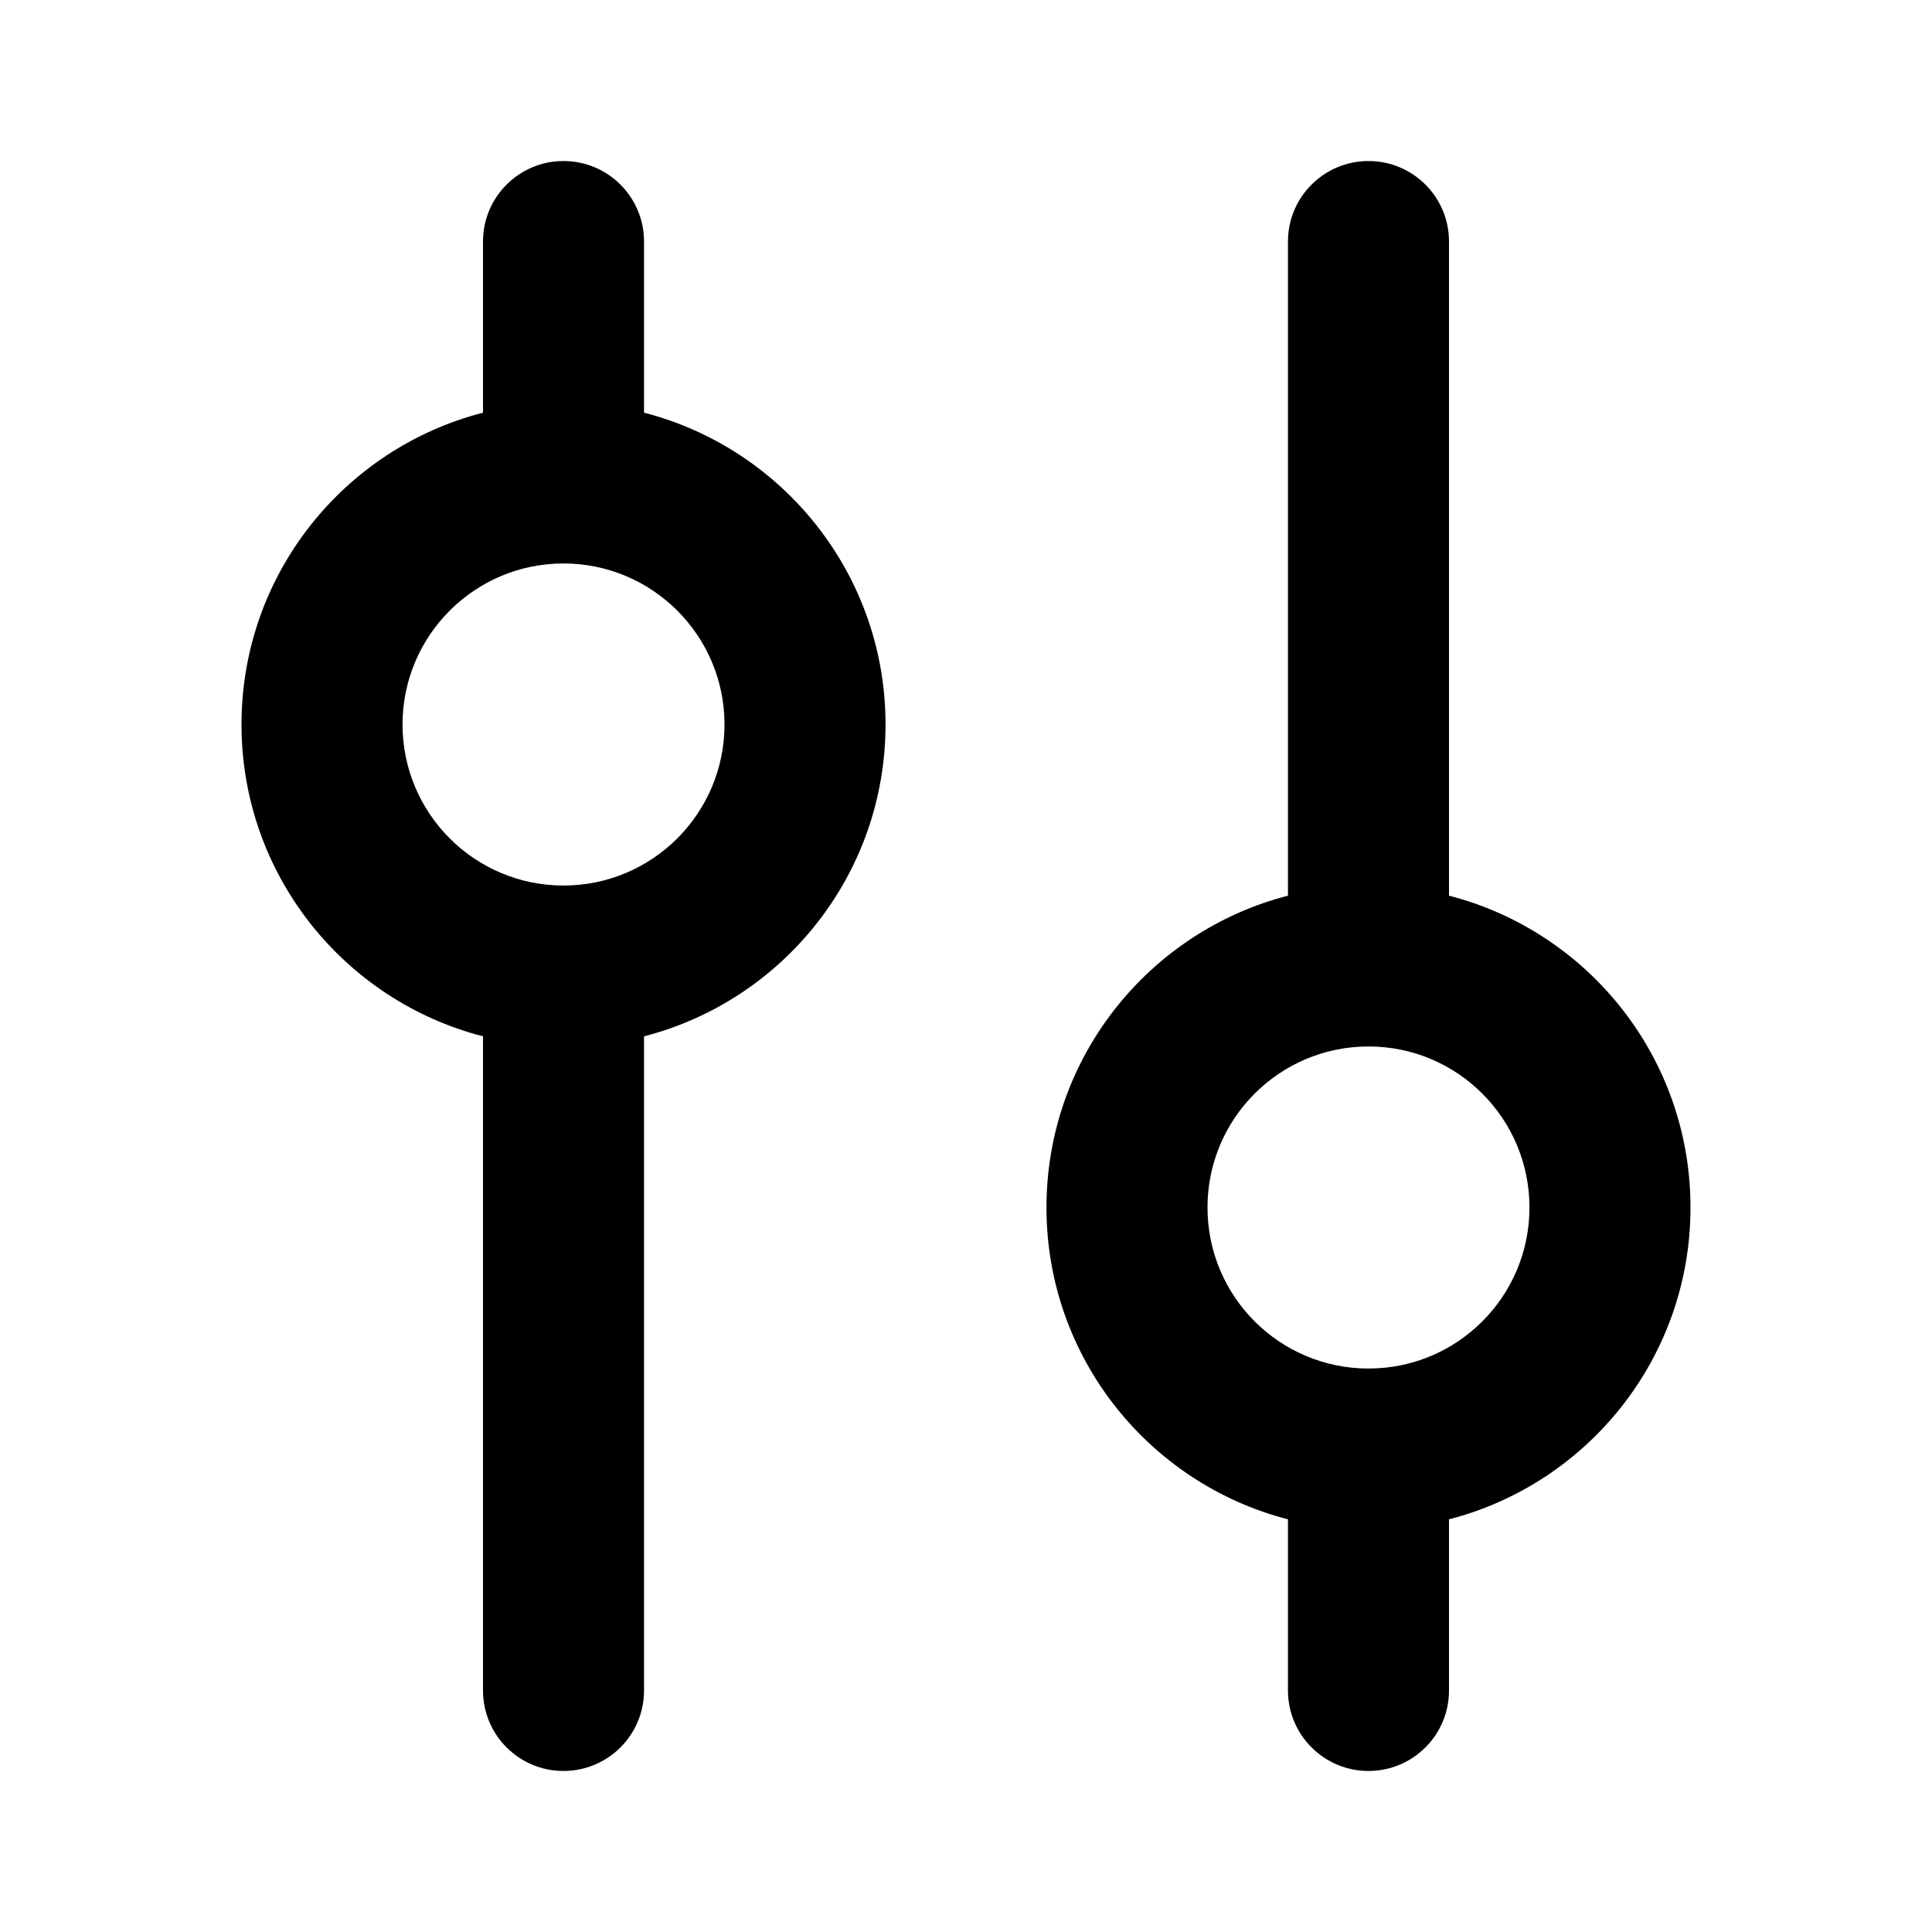
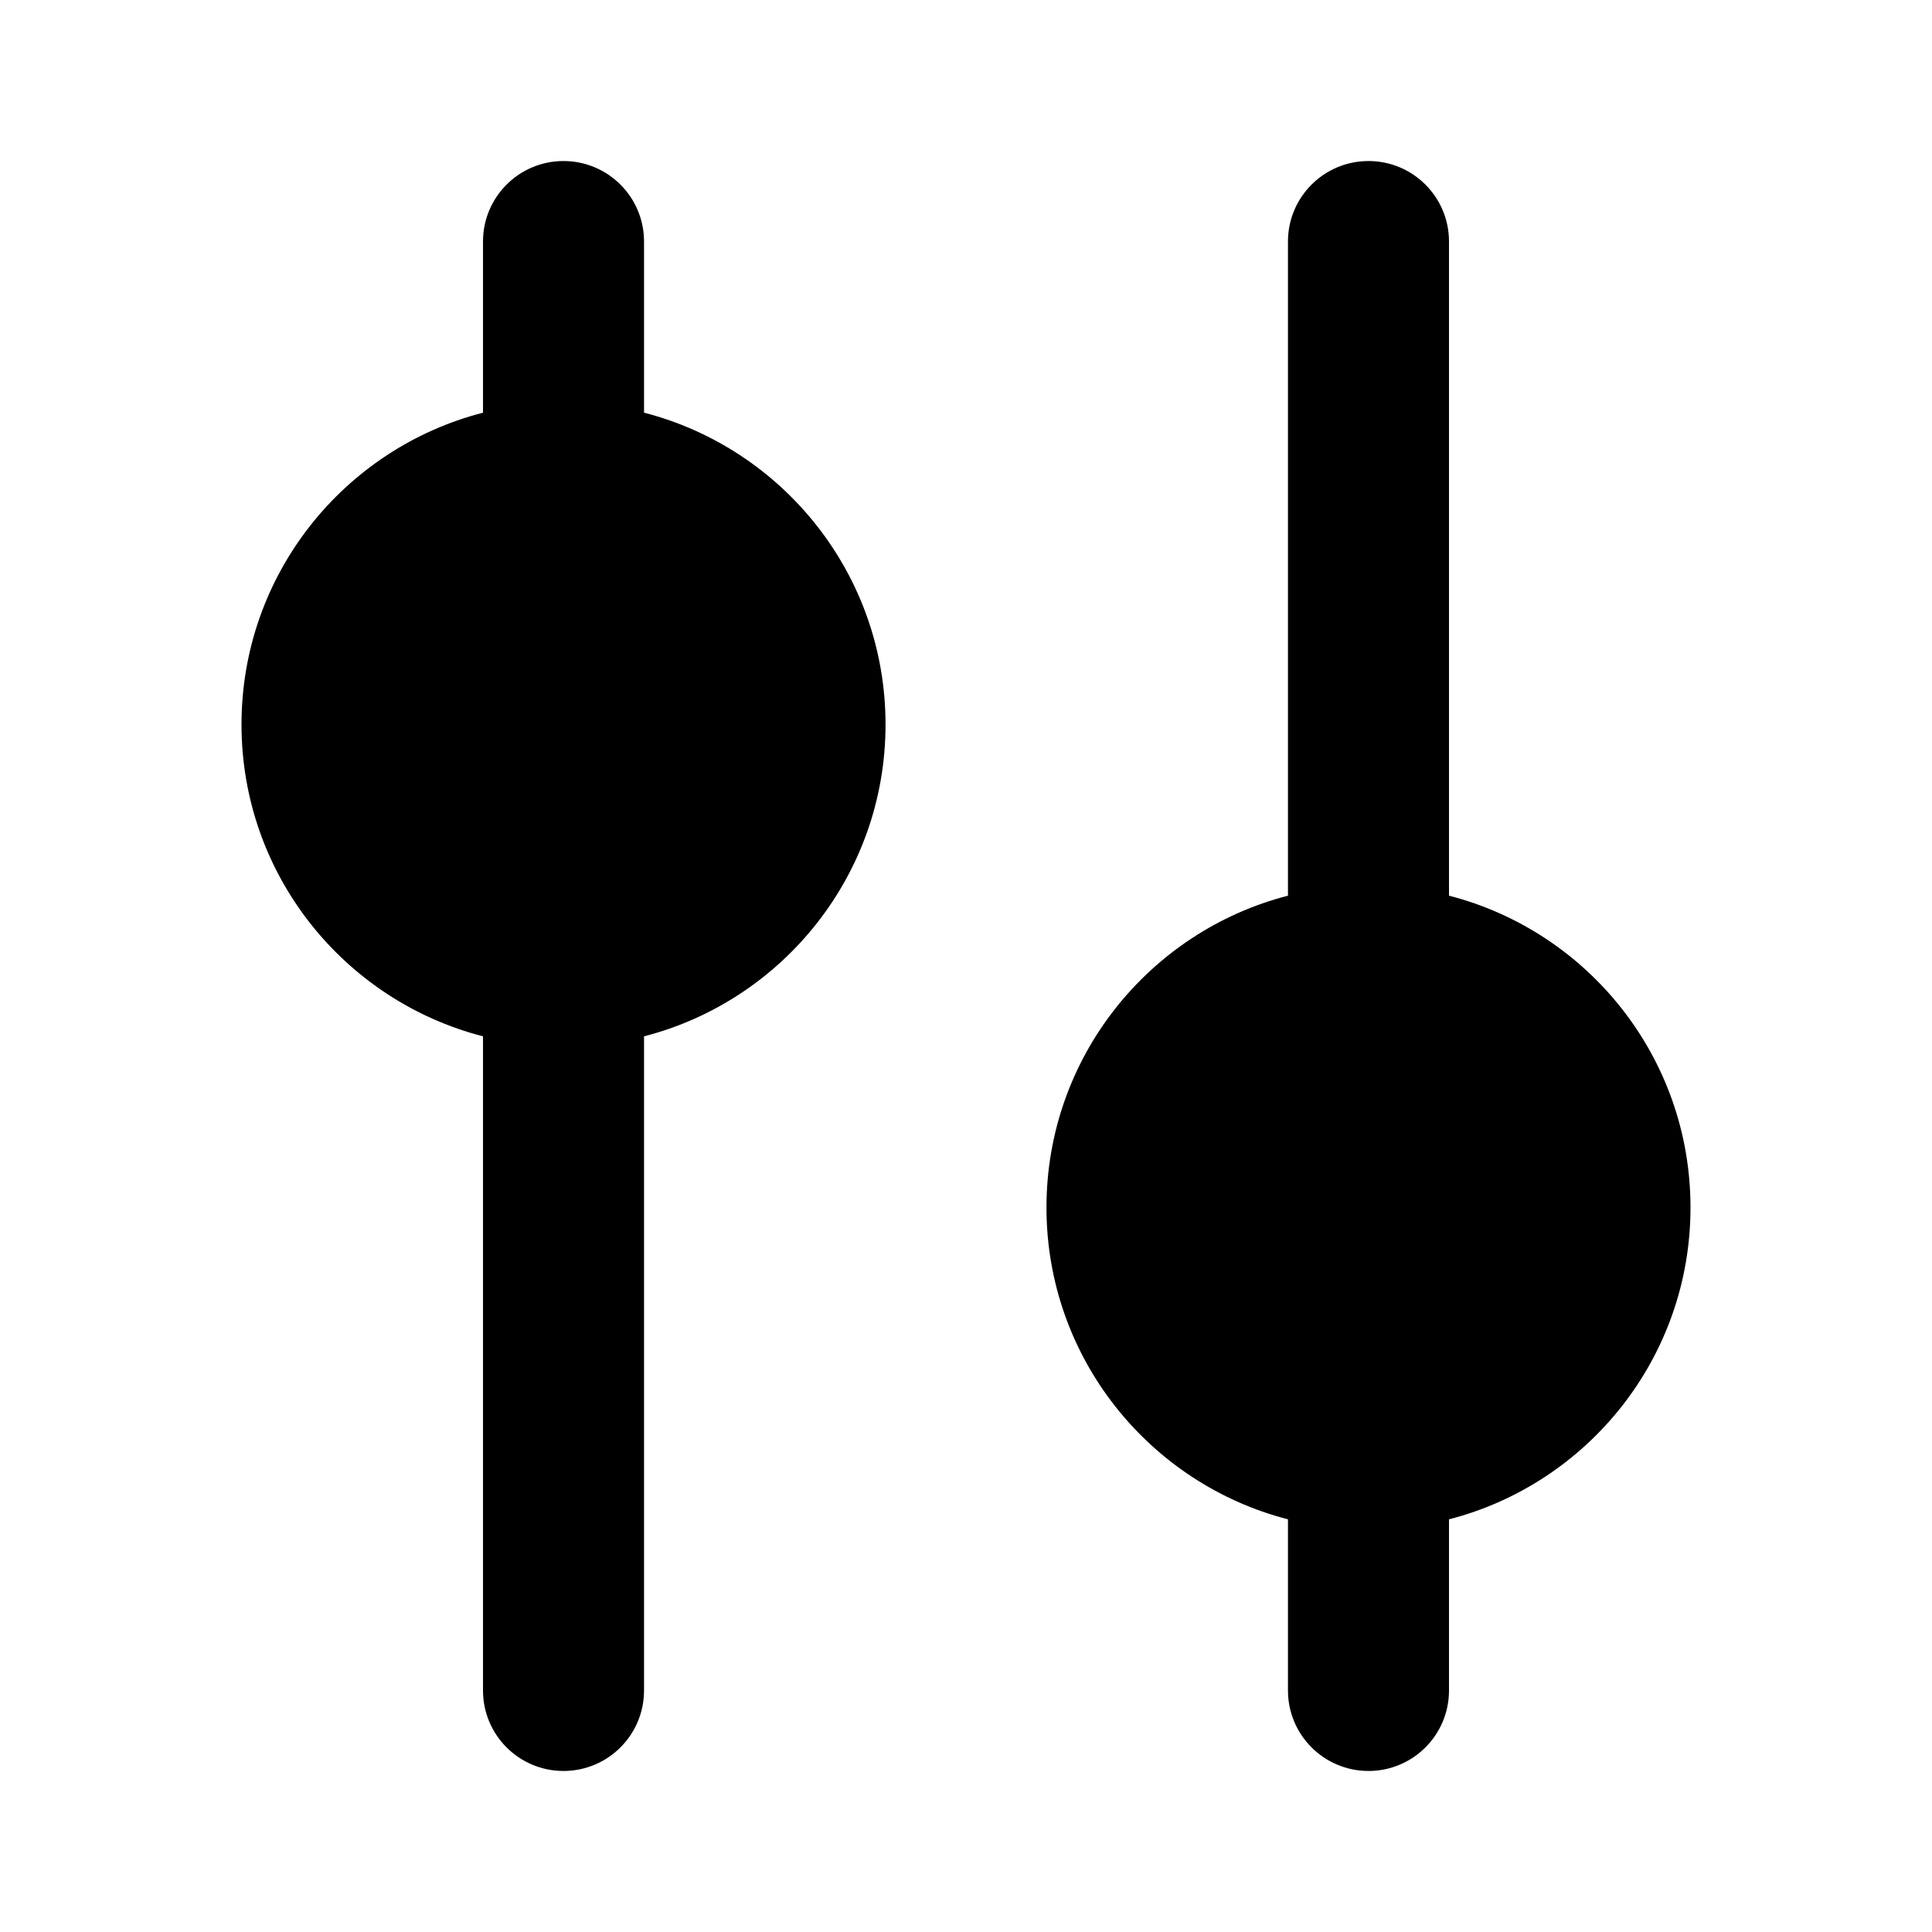
<svg xmlns="http://www.w3.org/2000/svg" width="20" height="20" viewBox="0 0 20 20" fill="none">
  <g id="icon / settings">
    <g id="icon">
-       <path fill-rule="evenodd" clip-rule="evenodd" d="M6.667 2.5V4.272C8.104 4.642 9.167 5.947 9.167 7.5C9.167 9.053 8.104 10.358 6.667 10.728V17.5C6.667 17.96 6.294 18.333 5.833 18.333C5.373 18.333 5 17.96 5 17.5L5 10.728C3.562 10.358 2.5 9.053 2.5 7.5C2.5 5.947 3.562 4.642 5 4.272L5 2.5C5 2.04 5.373 1.667 5.833 1.667C6.294 1.667 6.667 2.04 6.667 2.5ZM4.167 7.5C4.167 6.58 4.913 5.833 5.833 5.833C6.754 5.833 7.5 6.58 7.5 7.5C7.5 8.42 6.754 9.167 5.833 9.167C4.913 9.167 4.167 8.42 4.167 7.5Z" fill="black" />
-       <path fill-rule="evenodd" clip-rule="evenodd" d="M13.333 15.728V17.5C13.333 17.96 13.706 18.333 14.167 18.333C14.627 18.333 15 17.96 15 17.5V15.728C16.438 15.358 17.5 14.053 17.5 12.5C17.5 10.947 16.438 9.642 15 9.272V2.5C15 2.04 14.627 1.667 14.167 1.667C13.706 1.667 13.333 2.04 13.333 2.5V9.272C11.896 9.642 10.833 10.947 10.833 12.5C10.833 14.053 11.896 15.358 13.333 15.728ZM15.833 12.5C15.833 11.579 15.087 10.833 14.167 10.833C13.246 10.833 12.5 11.579 12.5 12.5C12.5 13.421 13.246 14.167 14.167 14.167C15.087 14.167 15.833 13.421 15.833 12.5Z" fill="black" />
+       <path fillRule="evenodd" clipRule="evenodd" d="M6.667 2.5V4.272C8.104 4.642 9.167 5.947 9.167 7.5C9.167 9.053 8.104 10.358 6.667 10.728V17.5C6.667 17.96 6.294 18.333 5.833 18.333C5.373 18.333 5 17.96 5 17.5L5 10.728C3.562 10.358 2.5 9.053 2.5 7.5C2.5 5.947 3.562 4.642 5 4.272L5 2.5C5 2.04 5.373 1.667 5.833 1.667C6.294 1.667 6.667 2.04 6.667 2.5ZM4.167 7.5C4.167 6.58 4.913 5.833 5.833 5.833C6.754 5.833 7.5 6.58 7.5 7.5C7.5 8.42 6.754 9.167 5.833 9.167C4.913 9.167 4.167 8.42 4.167 7.5Z" fill="black" />
+       <path fillRule="evenodd" clipRule="evenodd" d="M13.333 15.728V17.5C13.333 17.96 13.706 18.333 14.167 18.333C14.627 18.333 15 17.96 15 17.5V15.728C16.438 15.358 17.5 14.053 17.5 12.5C17.5 10.947 16.438 9.642 15 9.272V2.5C15 2.04 14.627 1.667 14.167 1.667C13.706 1.667 13.333 2.04 13.333 2.5V9.272C11.896 9.642 10.833 10.947 10.833 12.5C10.833 14.053 11.896 15.358 13.333 15.728ZM15.833 12.5C15.833 11.579 15.087 10.833 14.167 10.833C13.246 10.833 12.5 11.579 12.5 12.5C12.5 13.421 13.246 14.167 14.167 14.167C15.087 14.167 15.833 13.421 15.833 12.5Z" fill="black" />
    </g>
  </g>
</svg>
